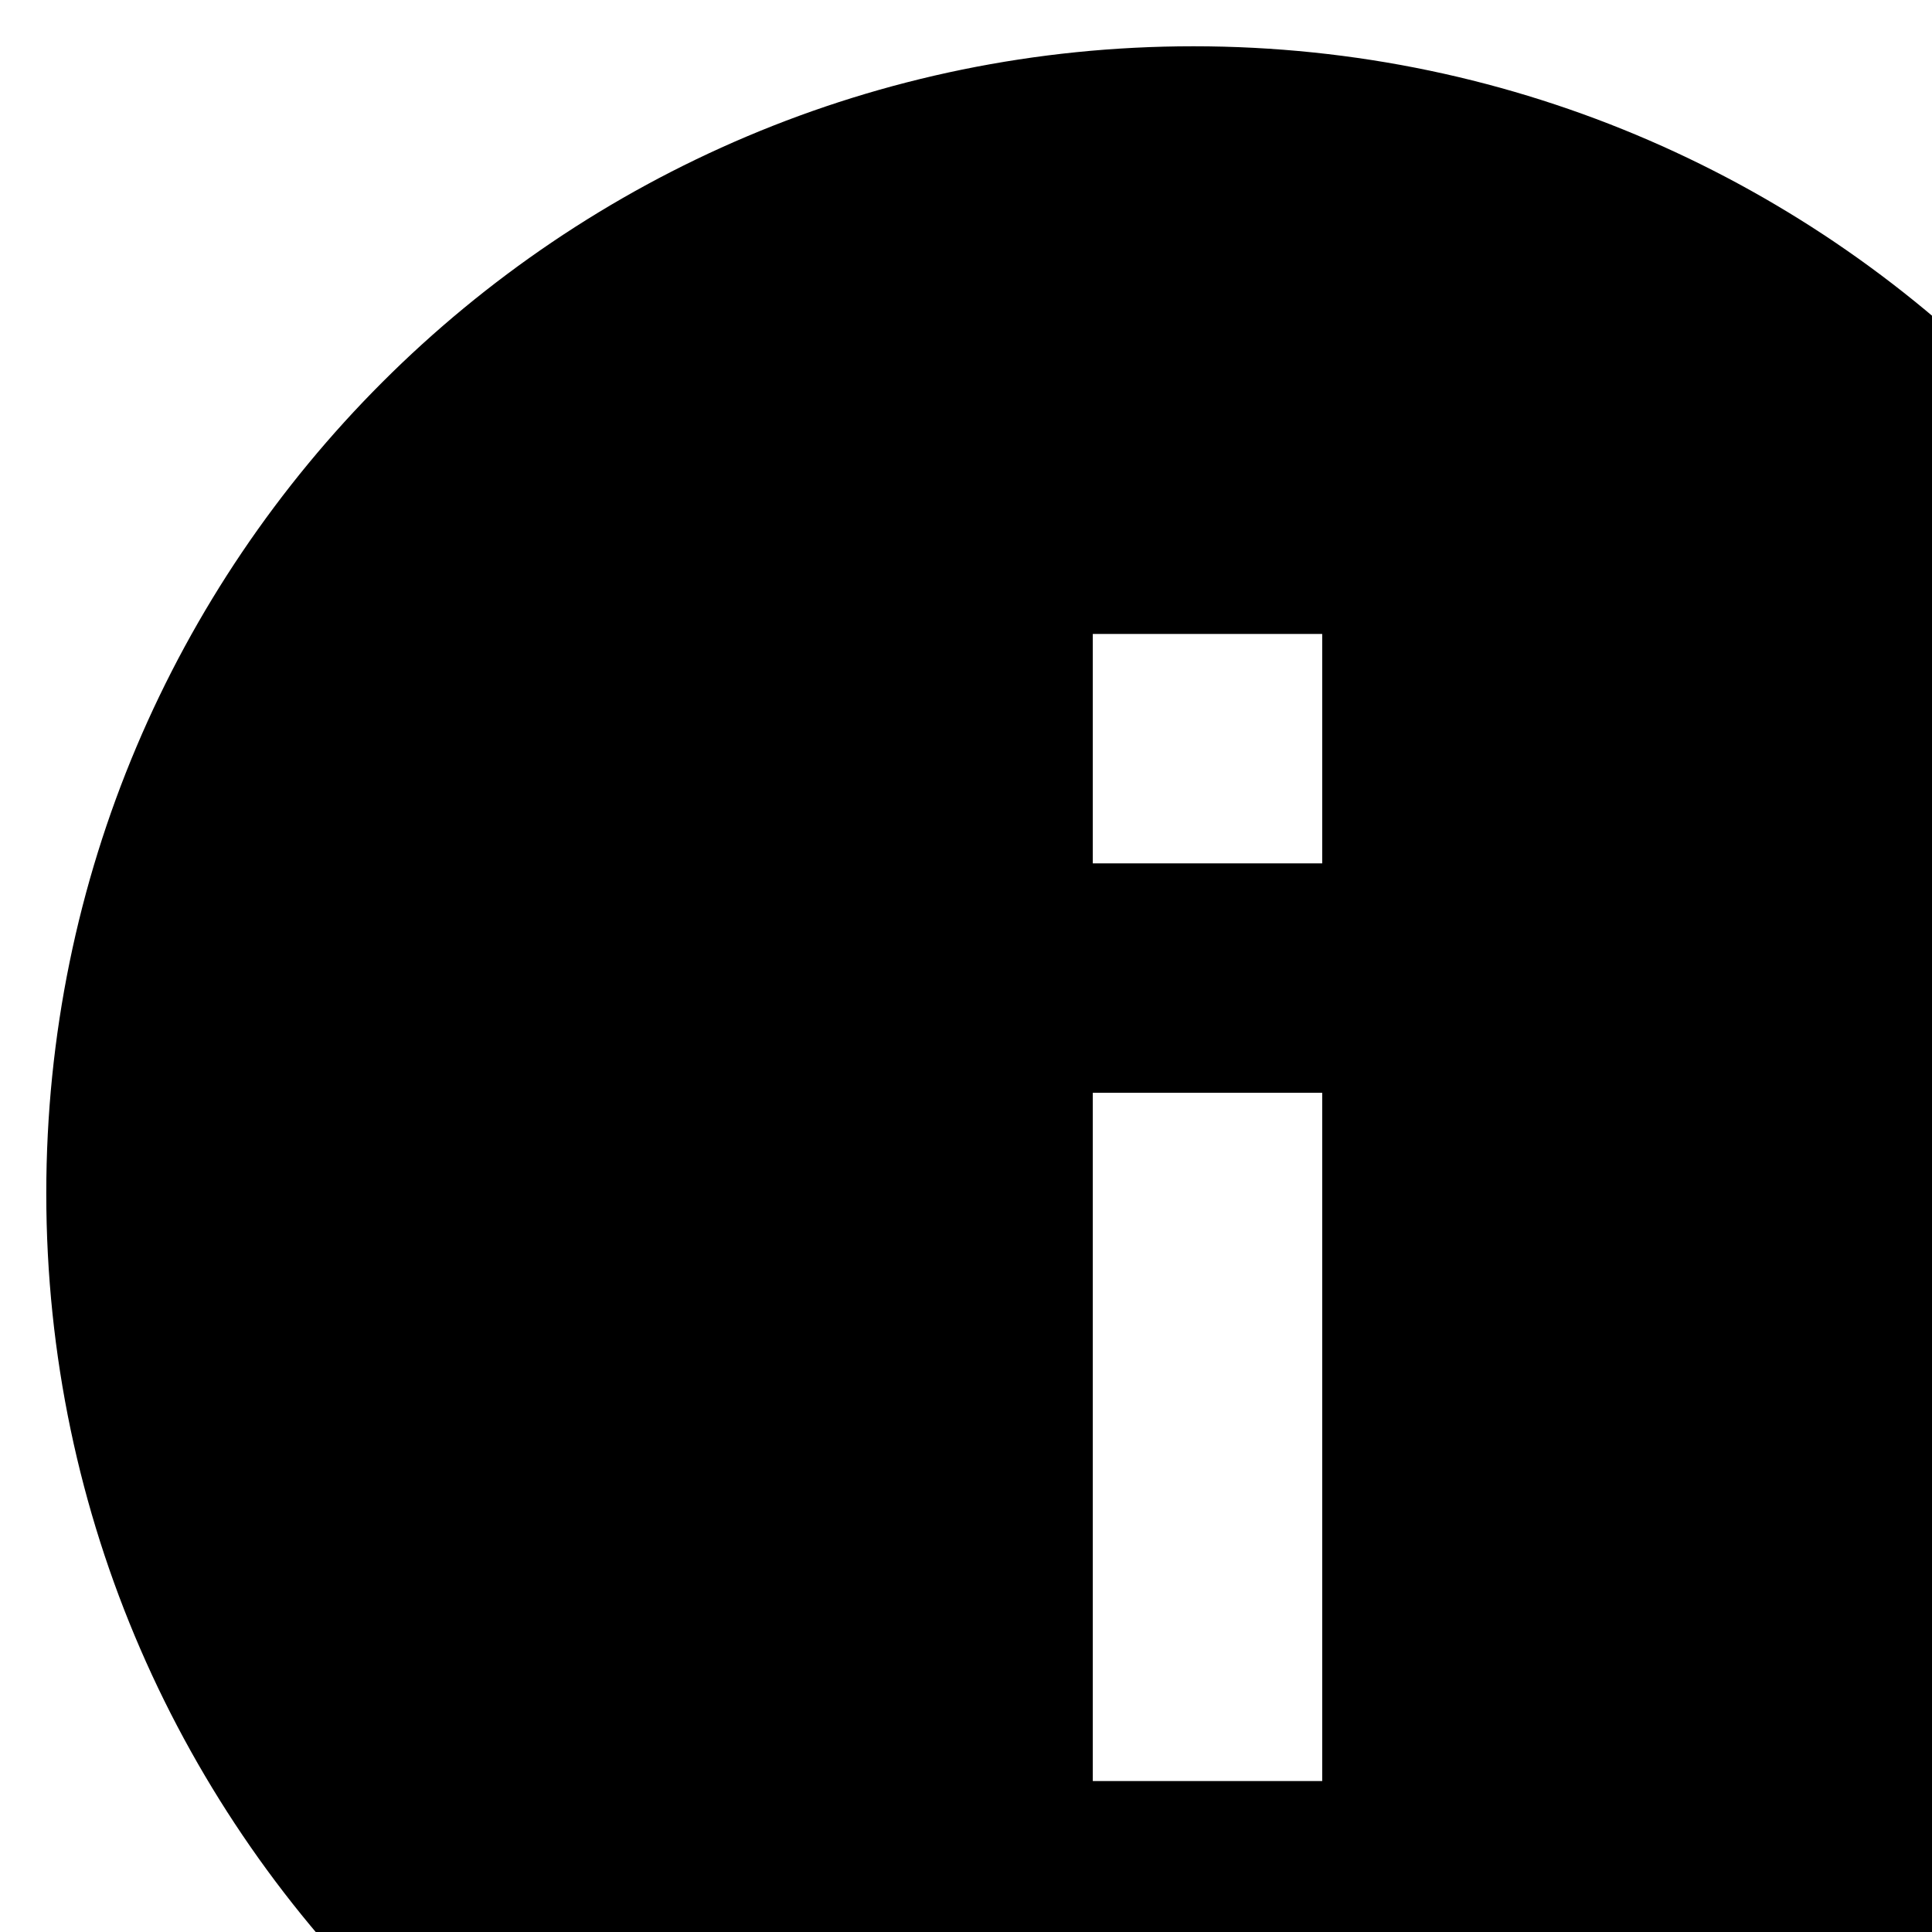
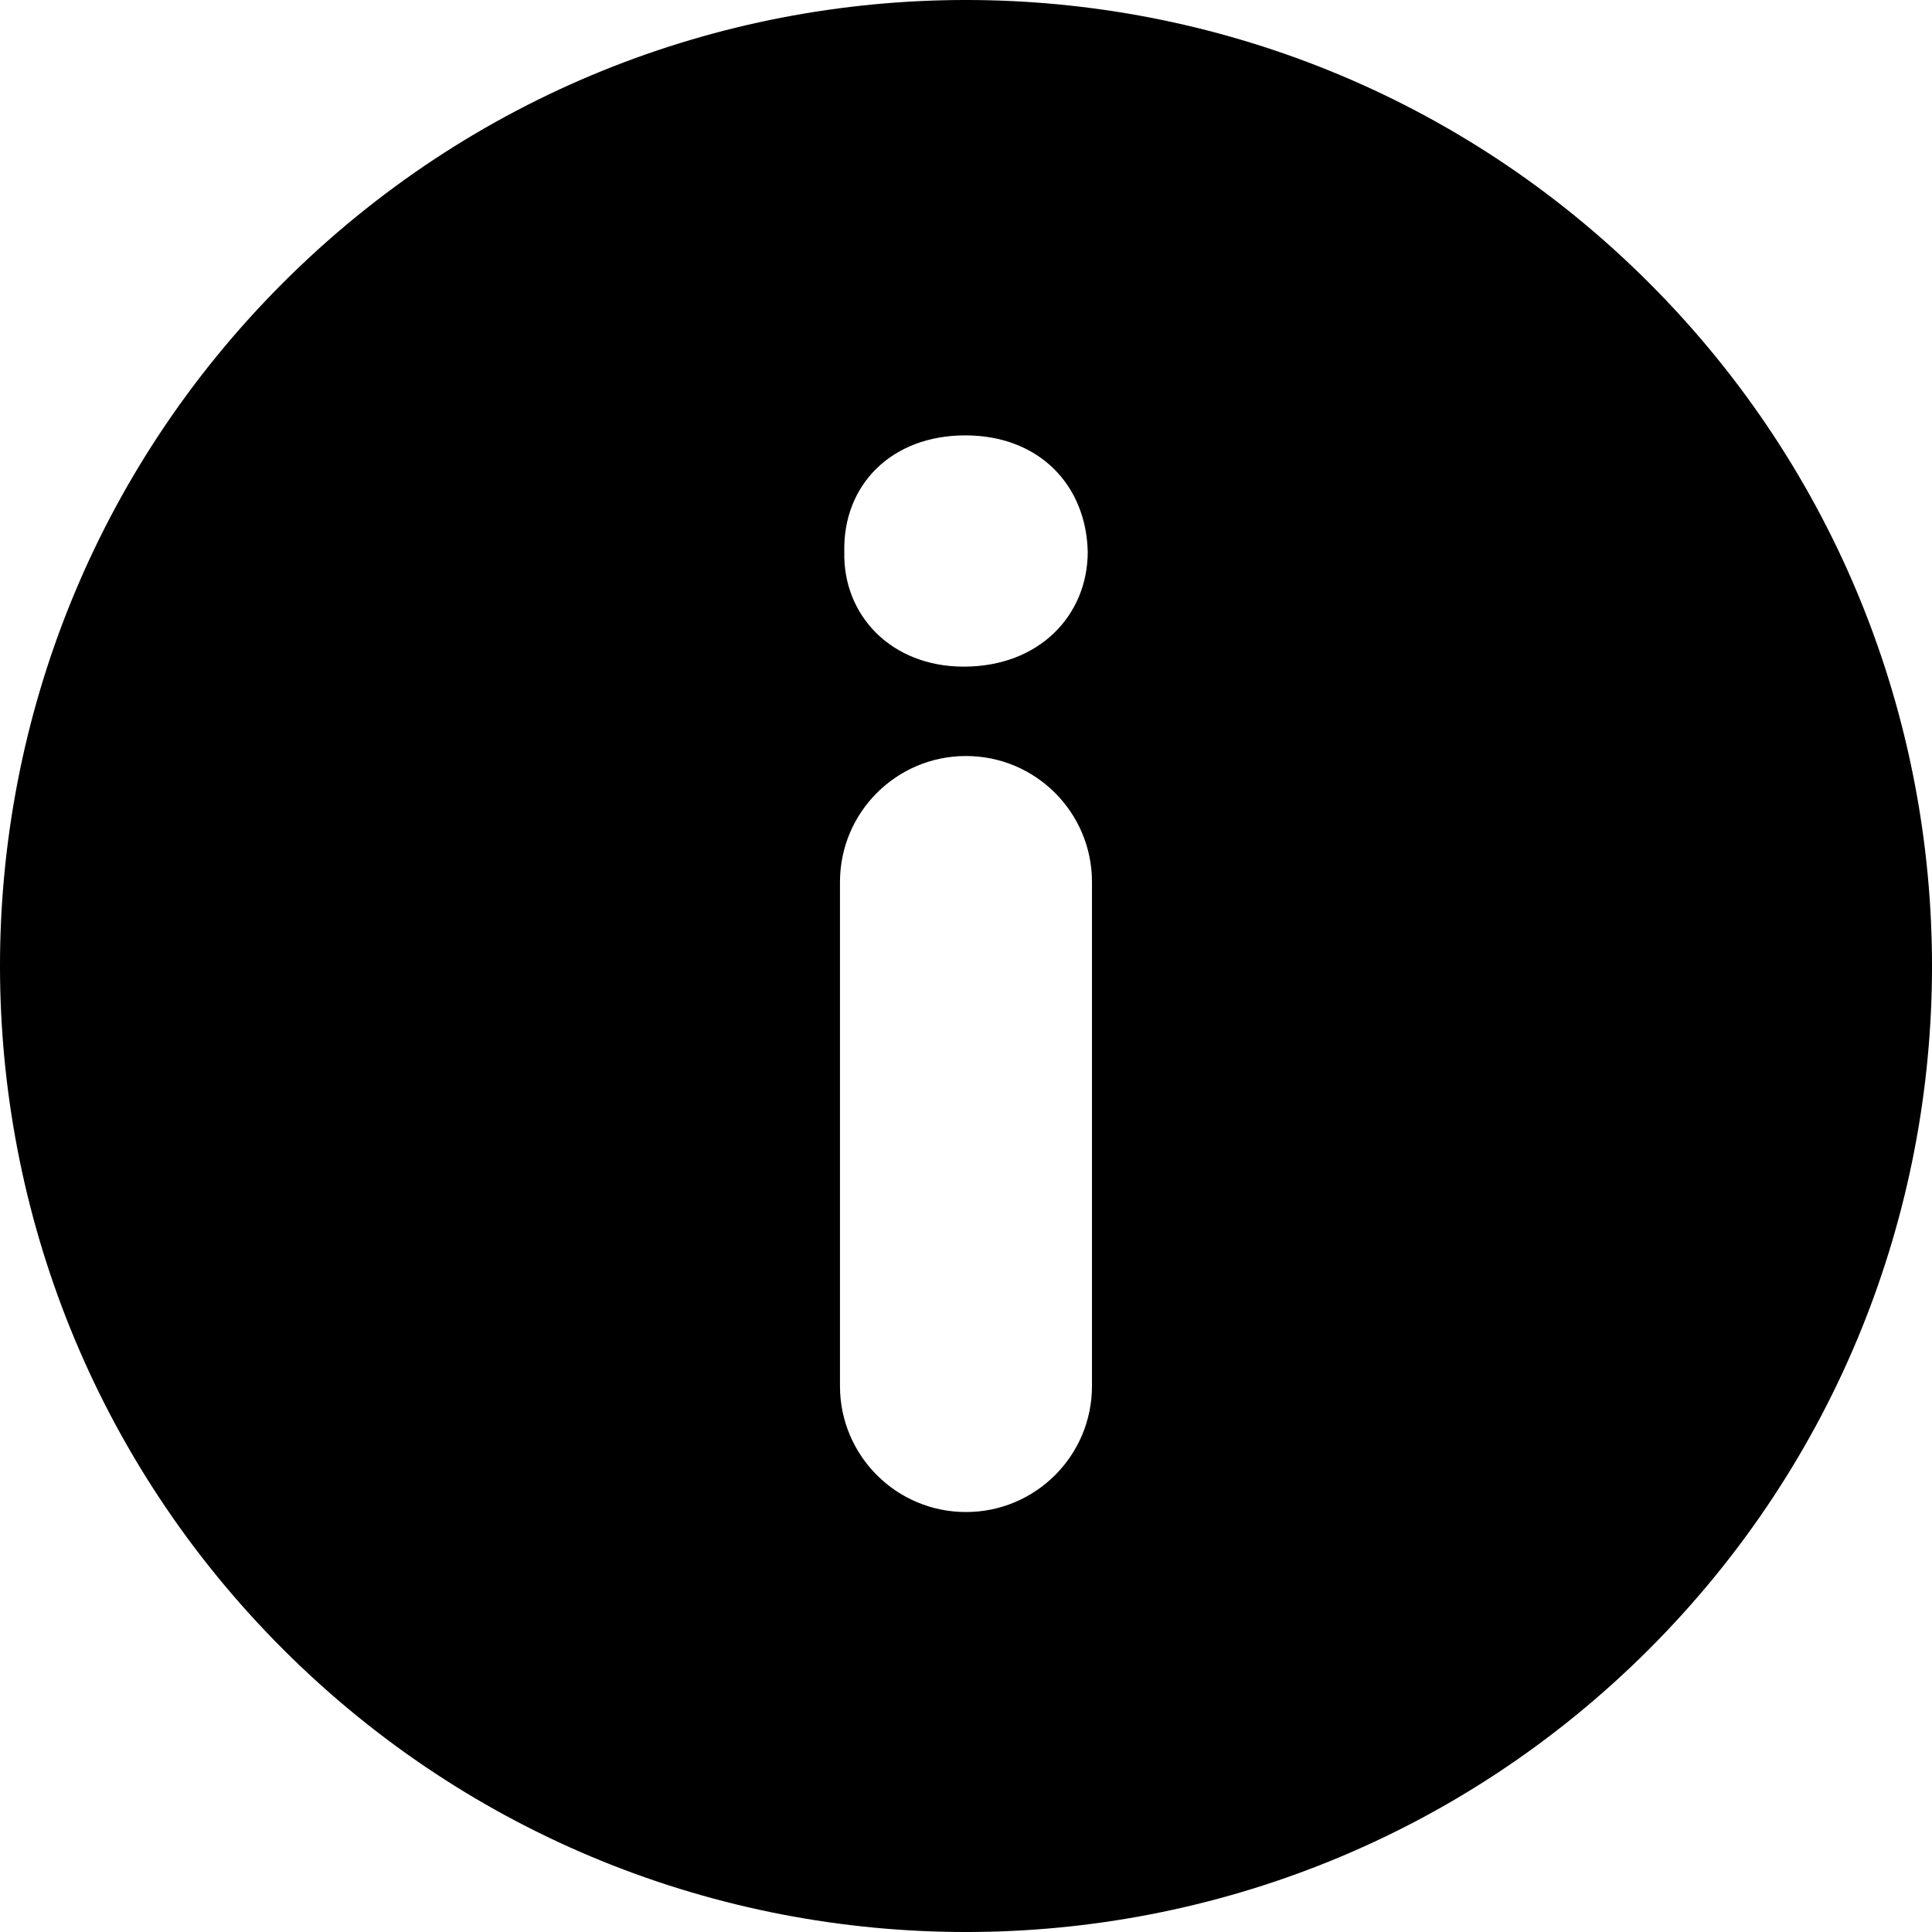
- <svg xmlns="http://www.w3.org/2000/svg" version="1.1" width="512" height="512" viewBox="0 0 512 512">
-   <g id="icomoon-ignore" />
-   <path d="M105.072 534.928c-57.259-55.357-92.808-132.859-92.808-218.664 0-167.894 136.106-304 304-304 85.805 0 163.307 35.549 218.581 92.722l.082.086c52.799 54.613 85.336 129.102 85.336 211.192 0 167.894-136.105 304-304 304-82.089 0-156.579-32.537-211.277-85.419l.086.082zM289.6 350.4V472h60.8V289.6h-60.8v60.8zm0-182.4v60.8h60.8V168h-60.8z" />
+ <svg xmlns="http://www.w3.org/2000/svg" version="1.1" id="Capa_1" x="0px" y="0px" width="45.999px" height="45.999px" viewBox="0 0 45.999 45.999" style="enable-background:new 0 0 45.999 45.999;" xml:space="preserve">
+   <g>
+     <g>
+       <path d="M39.264,6.736c-8.982-8.981-23.545-8.982-32.528,0c-8.982,8.982-8.981,23.545,0,32.528c8.982,8.98,23.545,8.981,32.528,0    C48.245,30.281,48.244,15.719,39.264,6.736z M25.999,33c0,1.657-1.343,3-3,3s-3-1.343-3-3V21c0-1.657,1.343-3,3-3s3,1.343,3,3V33z     M22.946,15.872c-1.728,0-2.88-1.224-2.844-2.735c-0.036-1.584,1.116-2.771,2.879-2.771c1.764,0,2.88,1.188,2.917,2.771    C25.897,14.648,24.746,15.872,22.946,15.872z" />
+     </g>
+   </g>
+   <g>
+ </g>
+   <g>
+ </g>
+   <g>
+ </g>
+   <g>
+ </g>
+   <g>
+ </g>
+   <g>
+ </g>
+   <g>
+ </g>
+   <g>
+ </g>
+   <g>
+ </g>
+   <g>
+ </g>
+   <g>
+ </g>
+   <g>
+ </g>
+   <g>
+ </g>
+   <g>
+ </g>
+   <g>
+ </g>
</svg>
